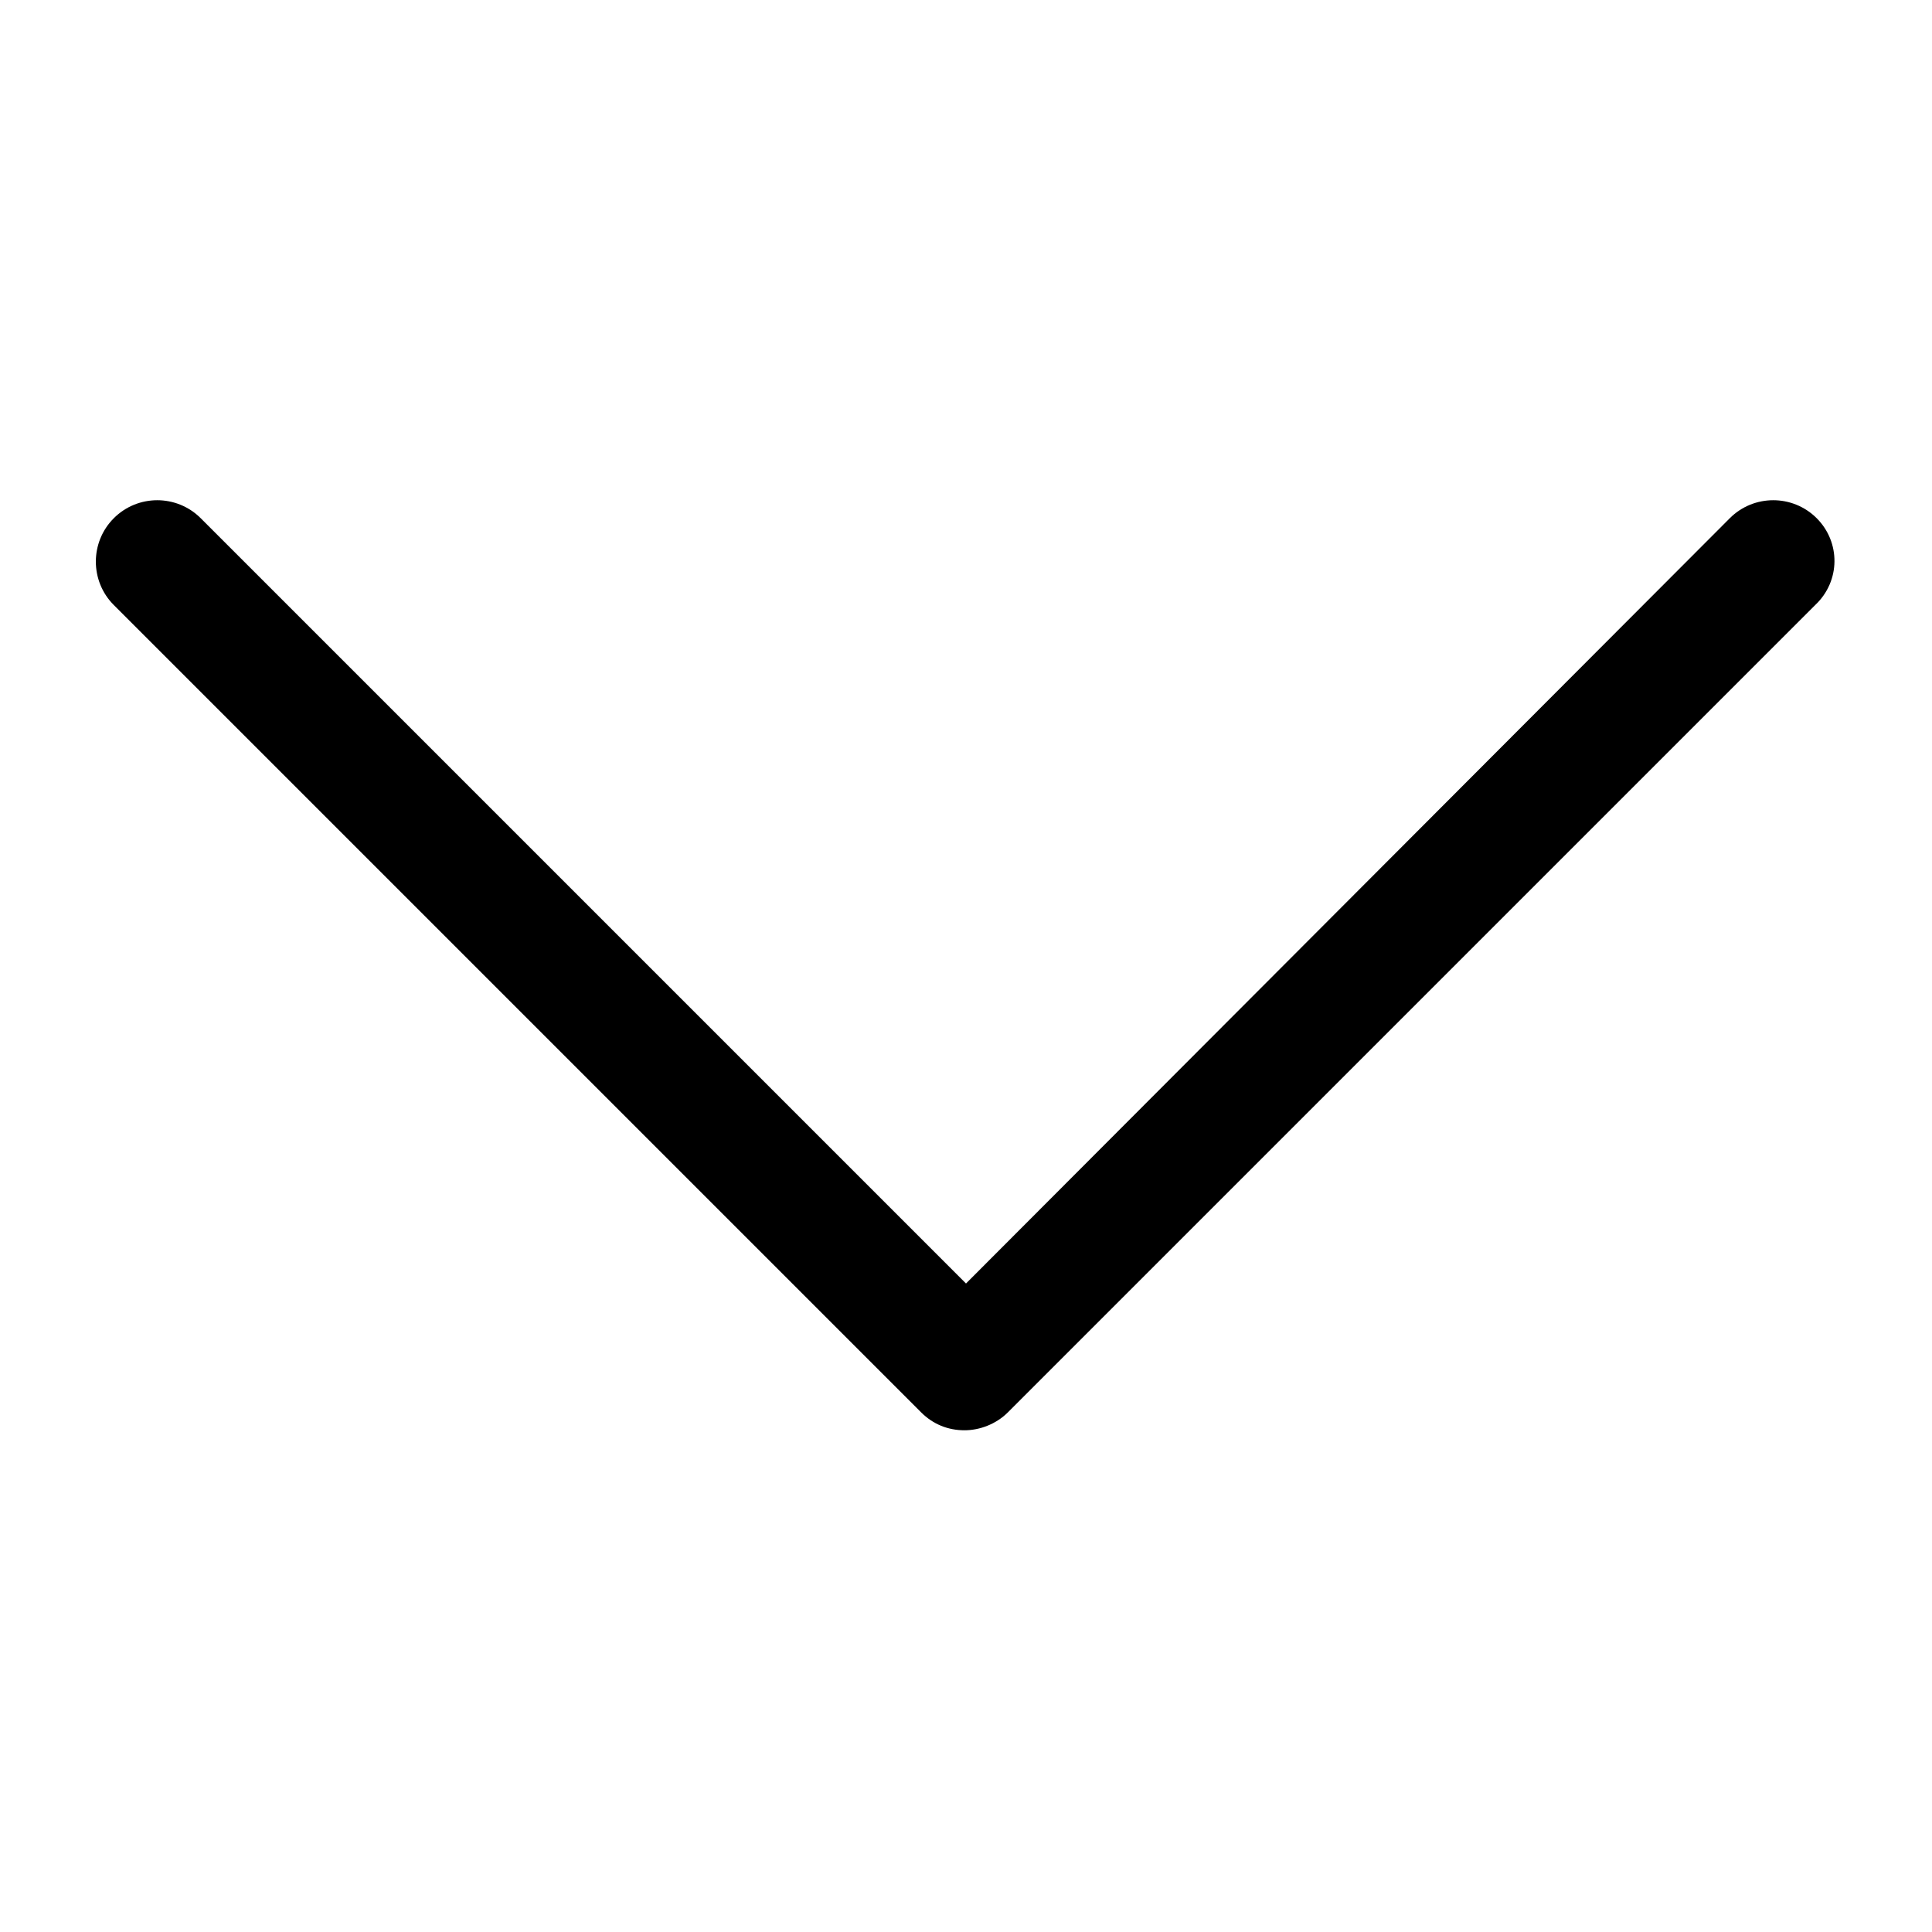
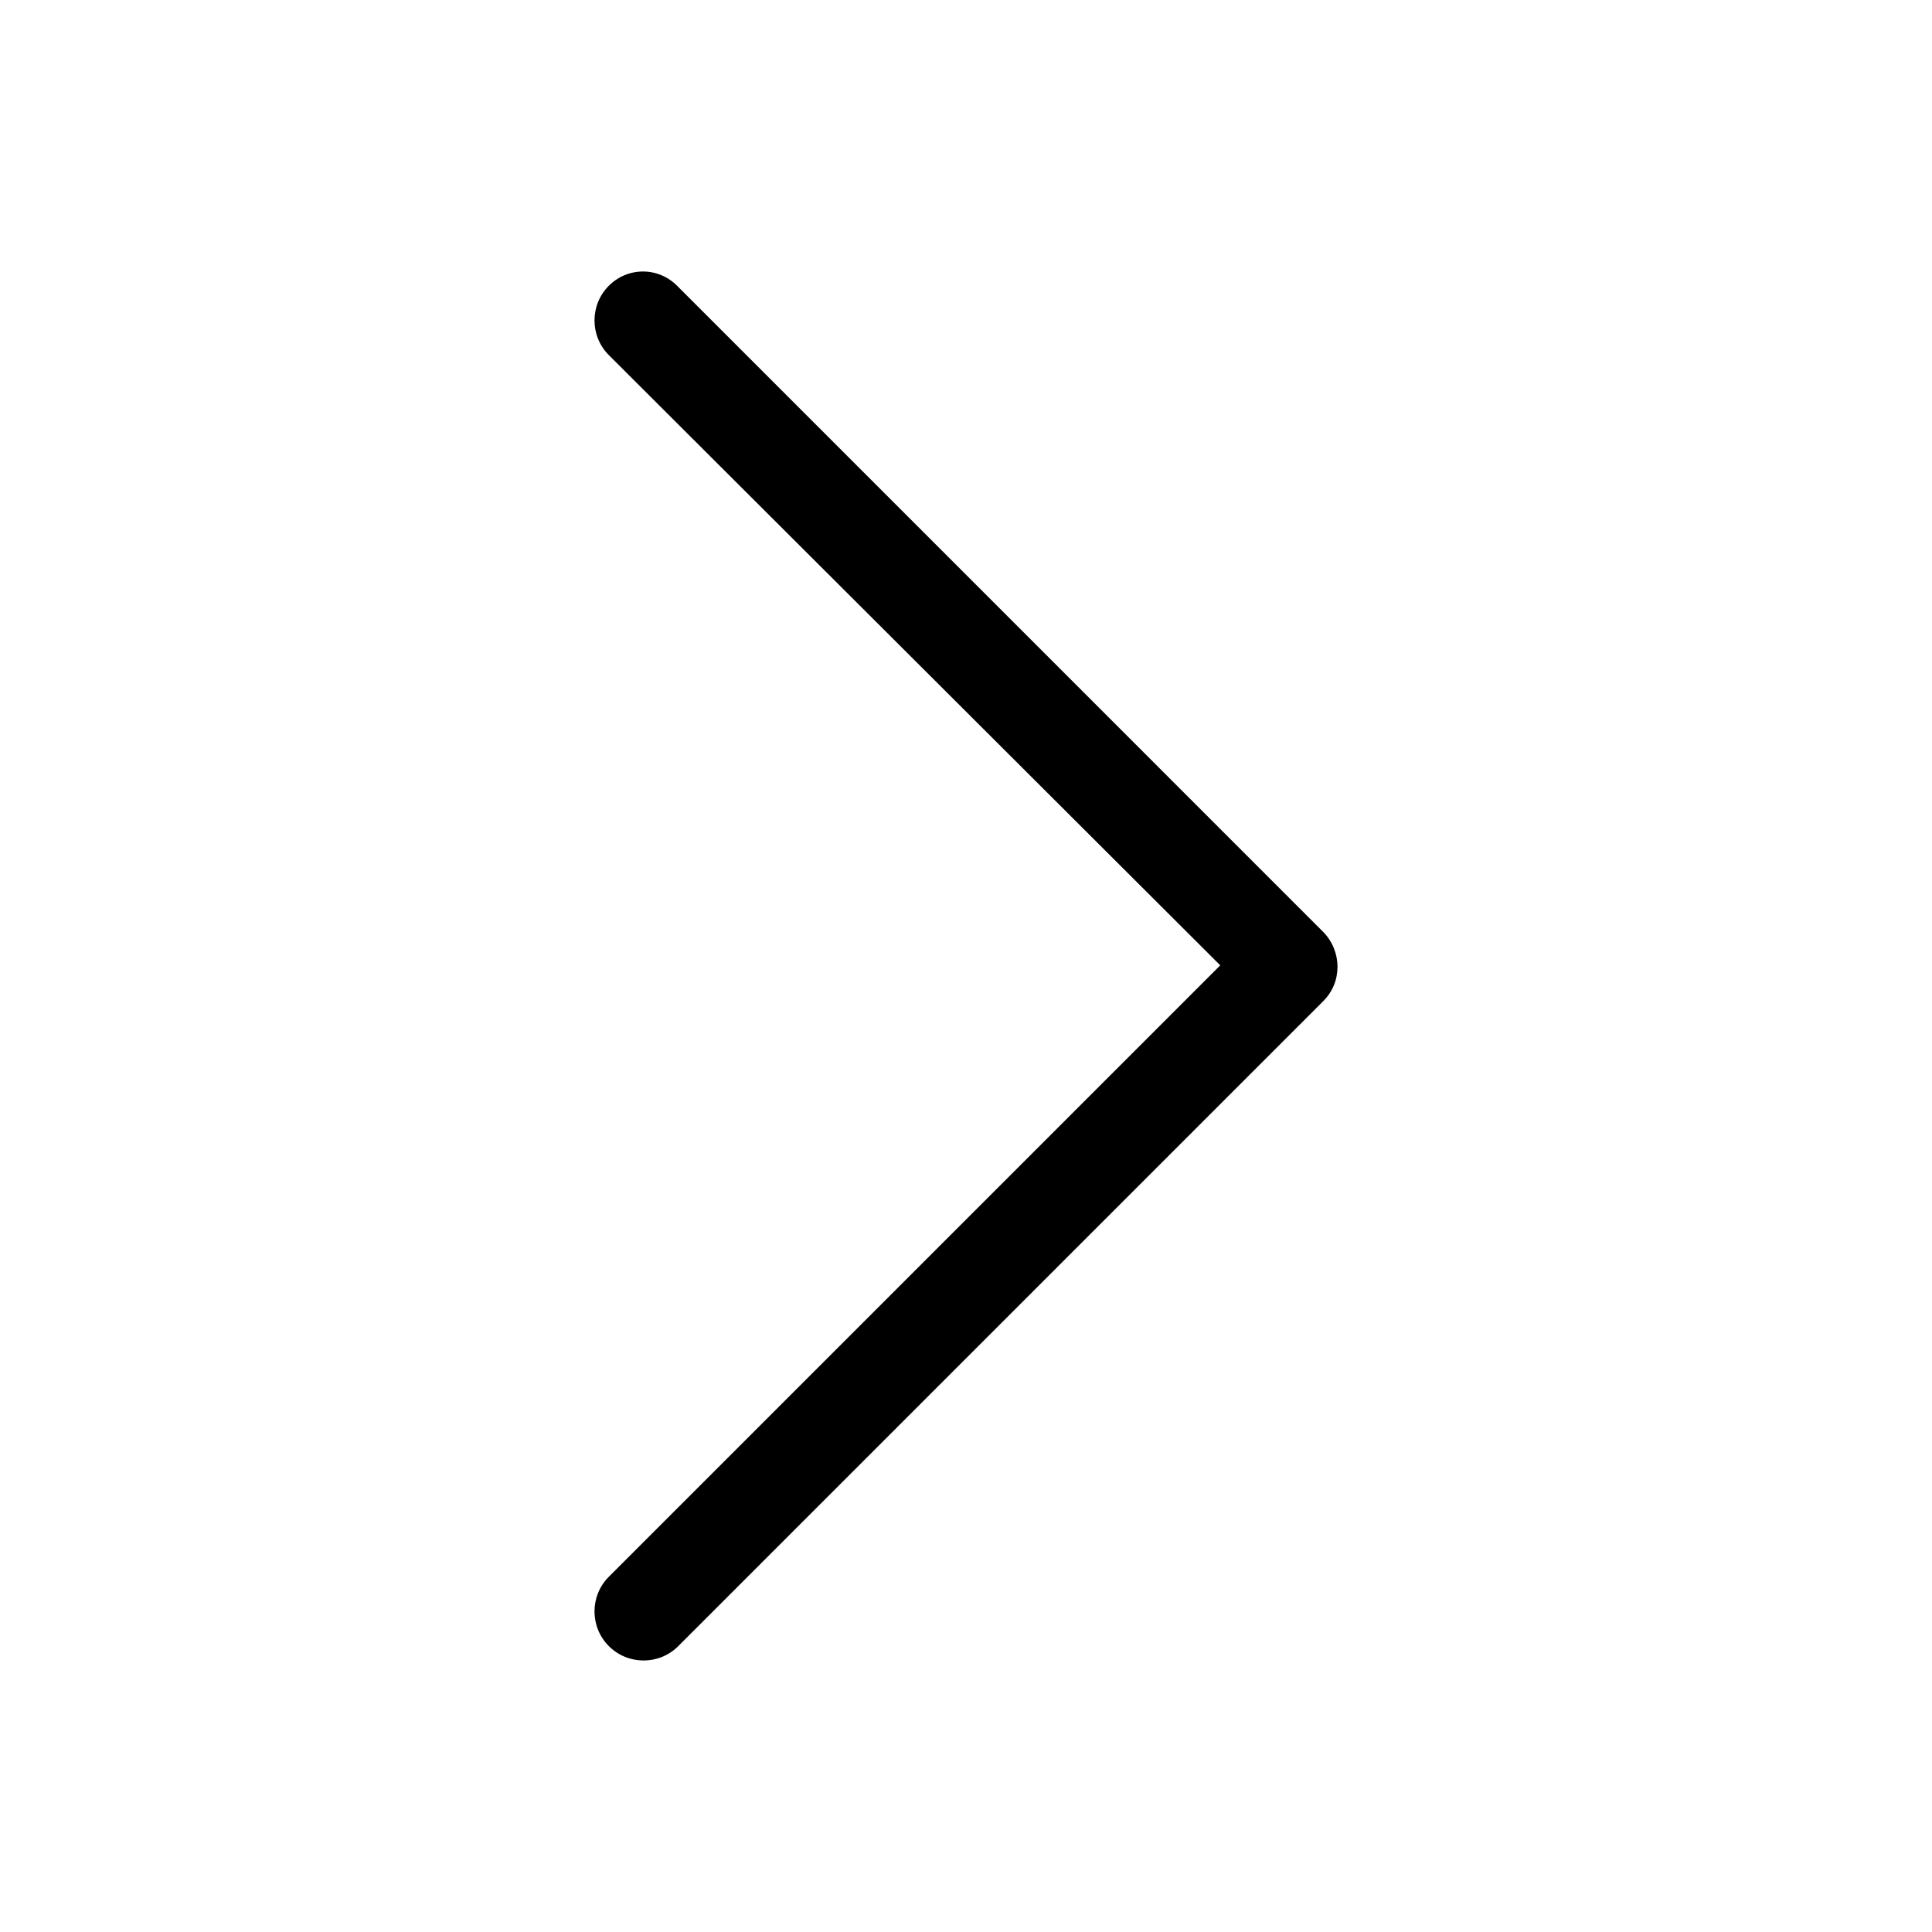
- <svg xmlns="http://www.w3.org/2000/svg" version="1.1" viewBox="0 0 129 129" enable-background="new 0 0 129 129">
+ <svg xmlns="http://www.w3.org/2000/svg" version="1.1" id="Layer_1" x="0px" y="0px" width="55px" height="55px" viewBox="28 -85.5 55 55" enable-background="new 28 -85.5 55 55" xml:space="preserve">
  <g>
-     <path d="m121.3,34.6c-1.6-1.6-4.2-1.6-5.8,0l-51,51.1-51.1-51.1c-1.6-1.6-4.2-1.6-5.8,0-1.6,1.6-1.6,4.2 0,5.8l53.9,53.9c0.8,0.8 1.8,1.2 2.9,1.2 1,0 2.1-0.4 2.9-1.2l53.9-53.9c1.7-1.6 1.7-4.2 0.1-5.8z" />
+     <path d="M137.2,11.929L53.635,95.494c-1.24,1.241-1.861,2.946-1.861,4.497c0,1.705,0.621,3.255,1.861,4.496l83.565,83.565   c2.48,2.48,6.512,2.48,8.992,0c2.481-2.48,2.481-6.512,0-8.992L66.968,99.836l79.225-79.07c2.481-2.48,2.481-6.512,0-8.992   C143.712,9.293,139.681,9.293,137.2,11.929z" />
+   </g>
+   <g>
+     <path d="M45.333-77.366c-0.545,0.545-0.545,1.431,0,1.976l17.405,17.371L45.333-40.614c-0.545,0.545-0.545,1.431,0,1.976   s1.431,0.545,1.976,0l18.358-18.358c0.272-0.273,0.409-0.613,0.409-0.988c0-0.341-0.137-0.715-0.409-0.988L47.308-77.332   C46.763-77.911,45.877-77.911,45.333-77.366z" />
  </g>
</svg>
